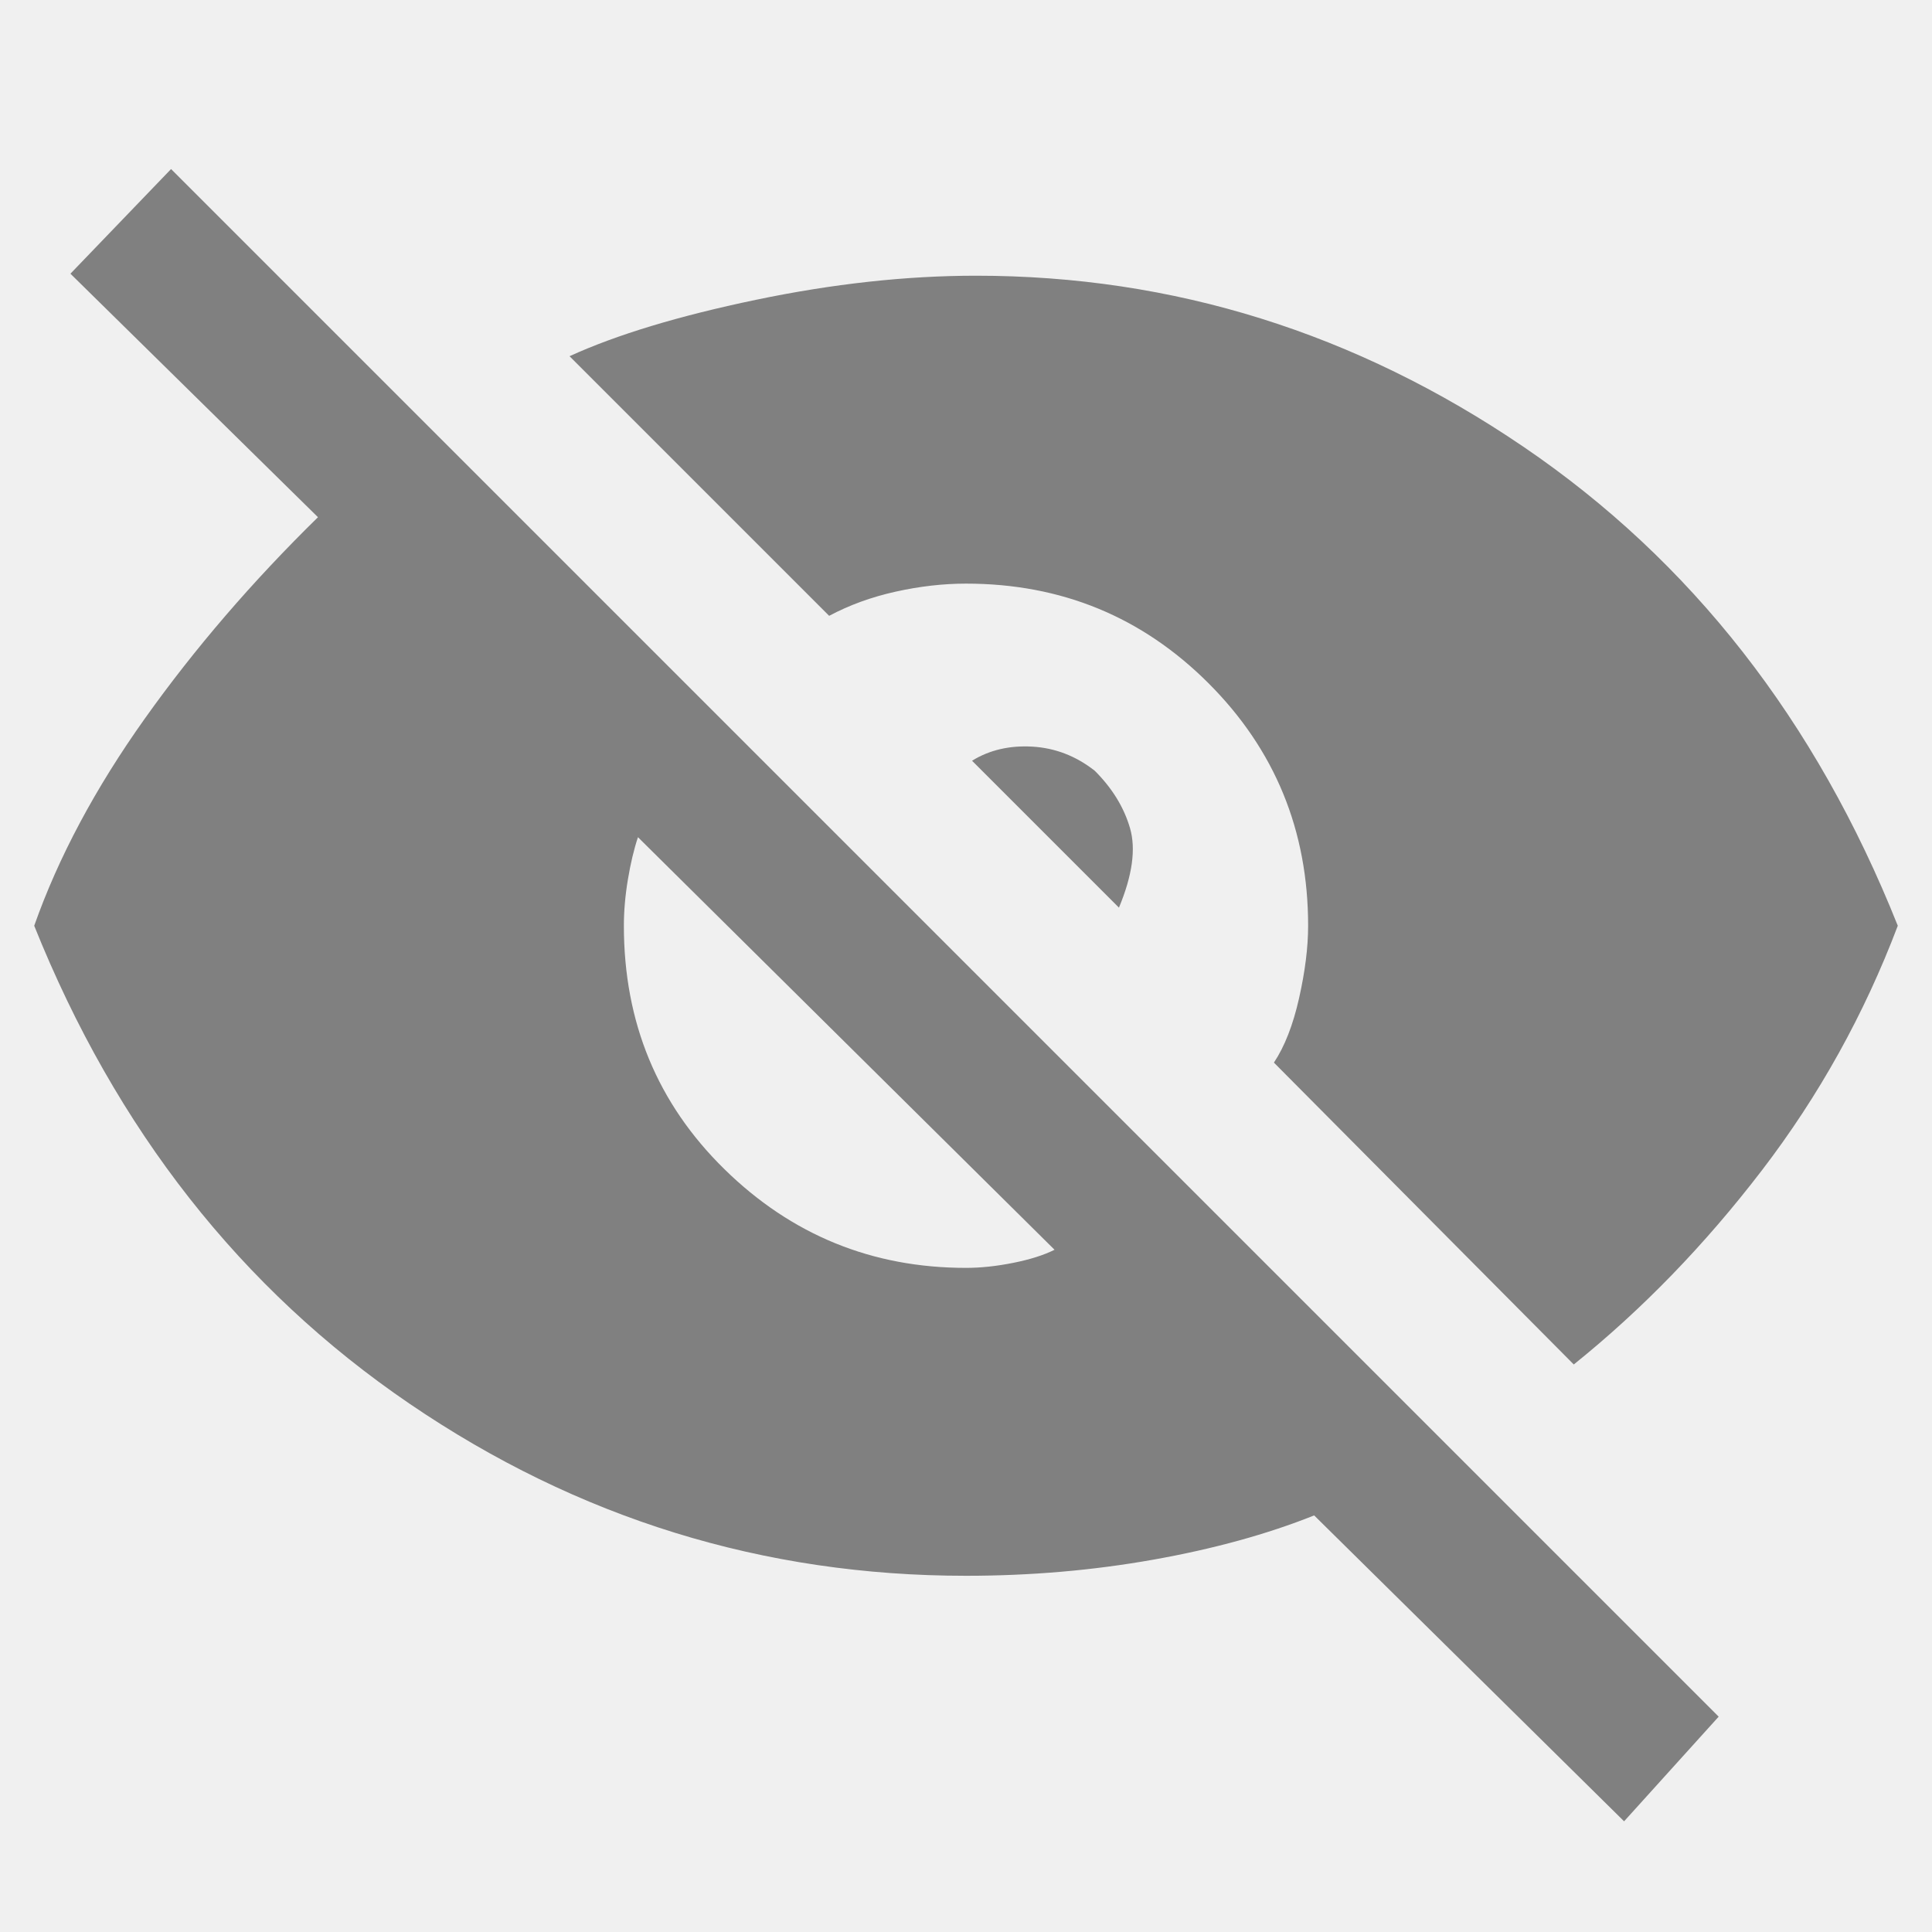
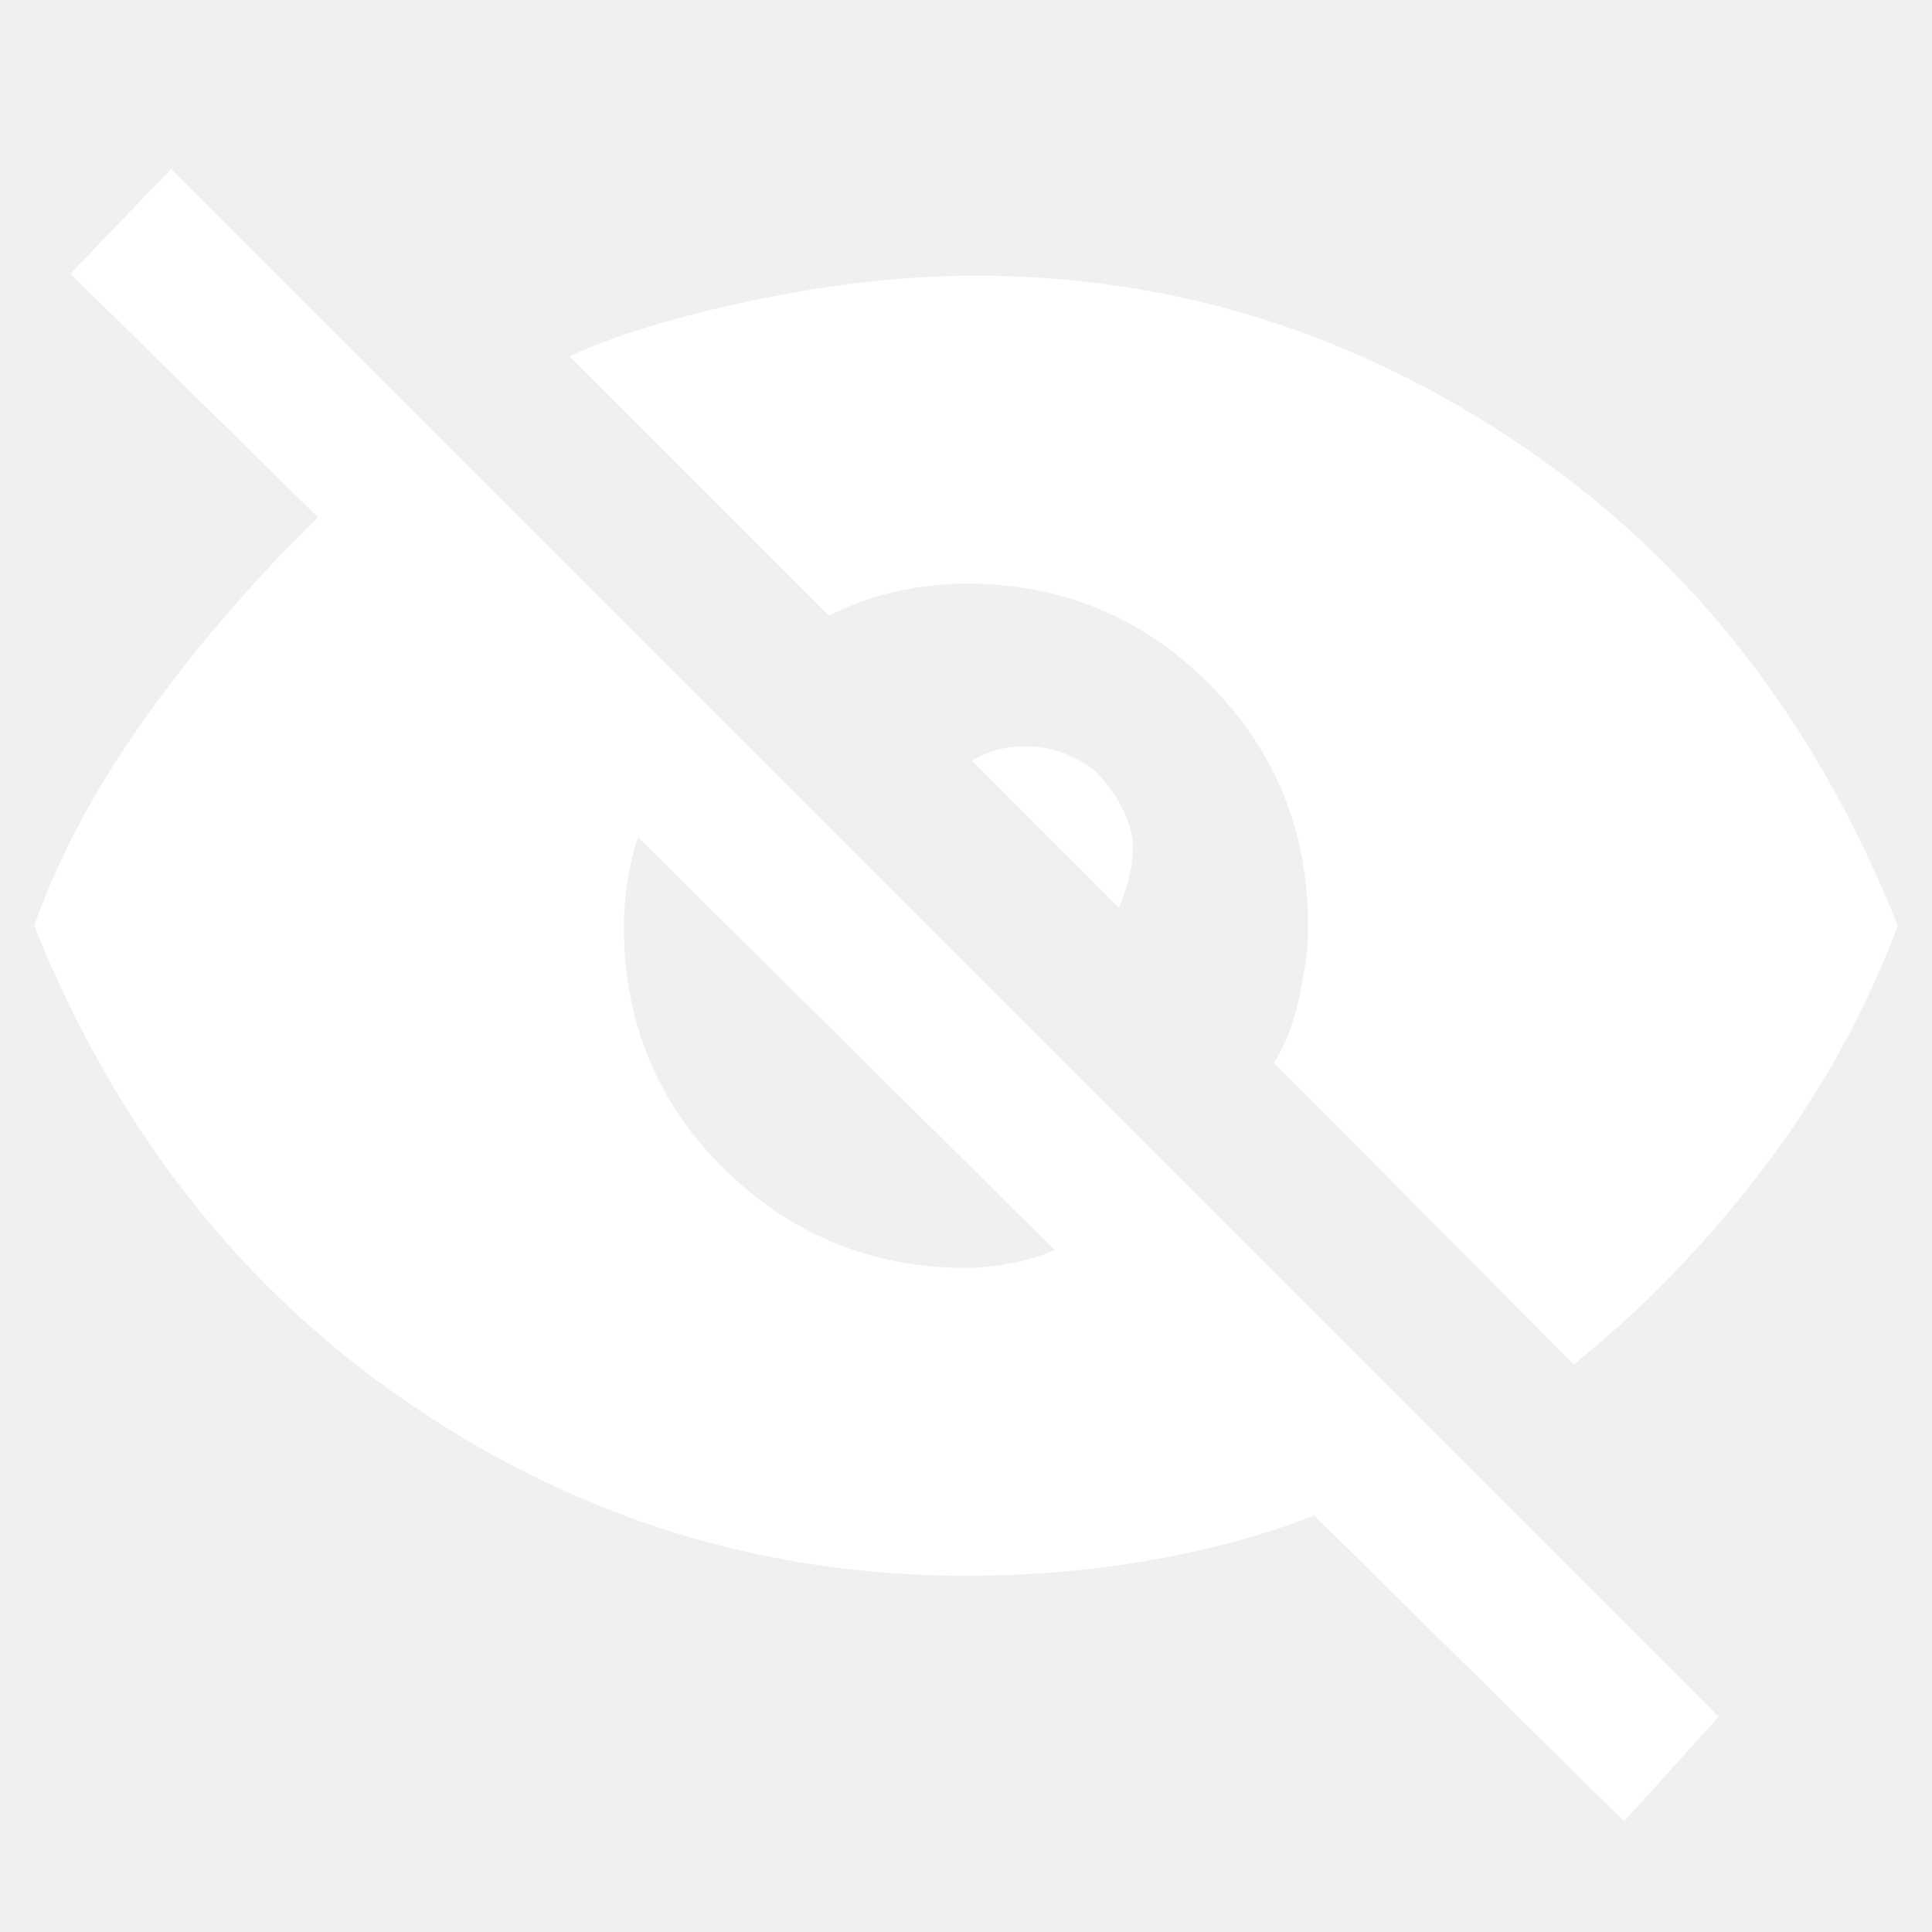
- <svg xmlns="http://www.w3.org/2000/svg" height="48px" viewBox="0 -960 960 960" width="48px" fill="#808080">
-   <path d="M807-55 653-207q-35 14-80 22t-93 8q-151 0-276.5-85.5T17-500q18-51 55-103t86-100L35-824l50-52 769 769-47 52ZM480-330q11 0 23.5-2.5T524-339L317-544q-3 9-5 21t-2 23q0 72 50 121t120 49Zm302 48L633-432q8-12 12.5-32t4.5-36q0-71-49.5-120.5T480-670q-17 0-35 4t-33 12L283-783q35-16 92.5-28T485-823q147 0 272 85t186 238q-25 66-67.5 121.5T782-282ZM556-509l-73-73q13-8 30-7t31 12q13 13 17.5 28.5T556-509Z" />
+ <svg xmlns="http://www.w3.org/2000/svg" height="48px" viewBox="0 -960 960 960" width="48px" fill="#ffffff" version="1.1" id="svg1">
+   <defs id="defs1" />
+   <path d="M807-55 653-207q-35 14-80 22t-93 8q-151 0-276.5-85.5T17-500q18-51 55-103t86-100L35-824l50-52 769 769-47 52ZM480-330q11 0 23.5-2.5T524-339L317-544q-3 9-5 21t-2 23q0 72 50 121t120 49Zm302 48L633-432q8-12 12.5-32t4.5-36q0-71-49.5-120.5T480-670q-17 0-35 4t-33 12L283-783q35-16 92.5-28T485-823q147 0 272 85t186 238q-25 66-67.5 121.5T782-282ZM556-509l-73-73q13-8 30-7t31 12q13 13 17.5 28.5T556-509Z" id="path1" />
</svg>
